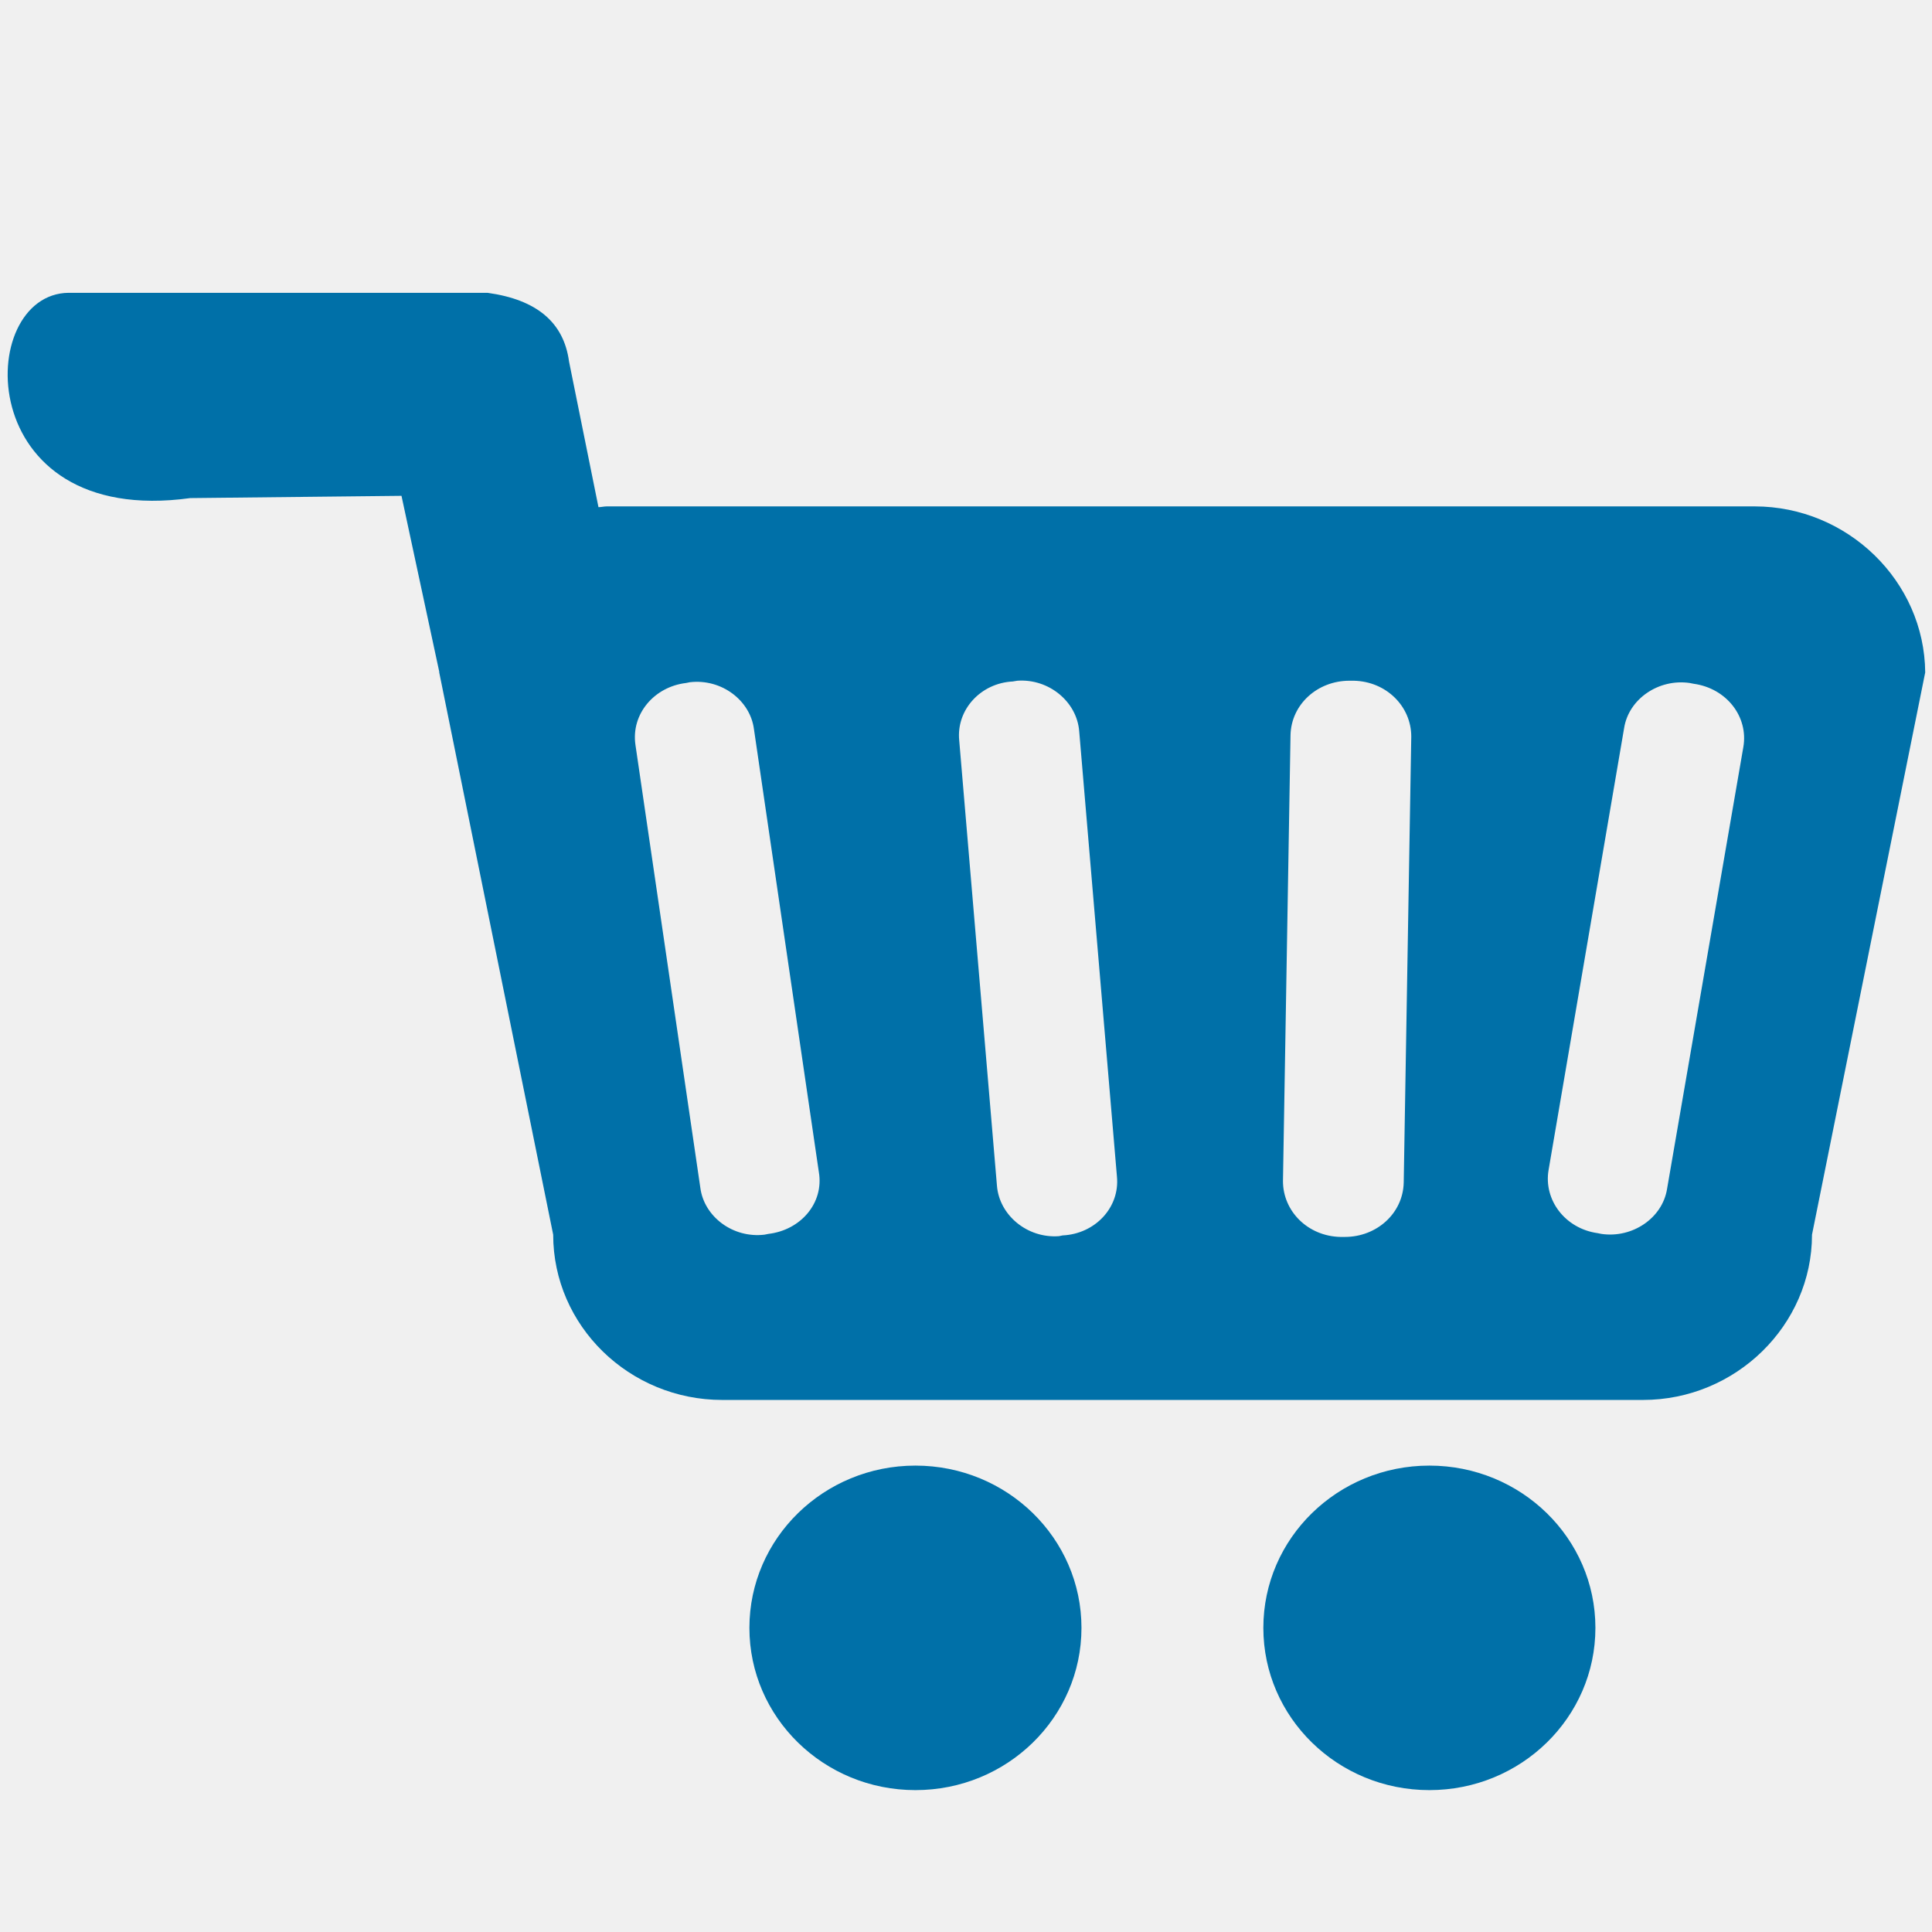
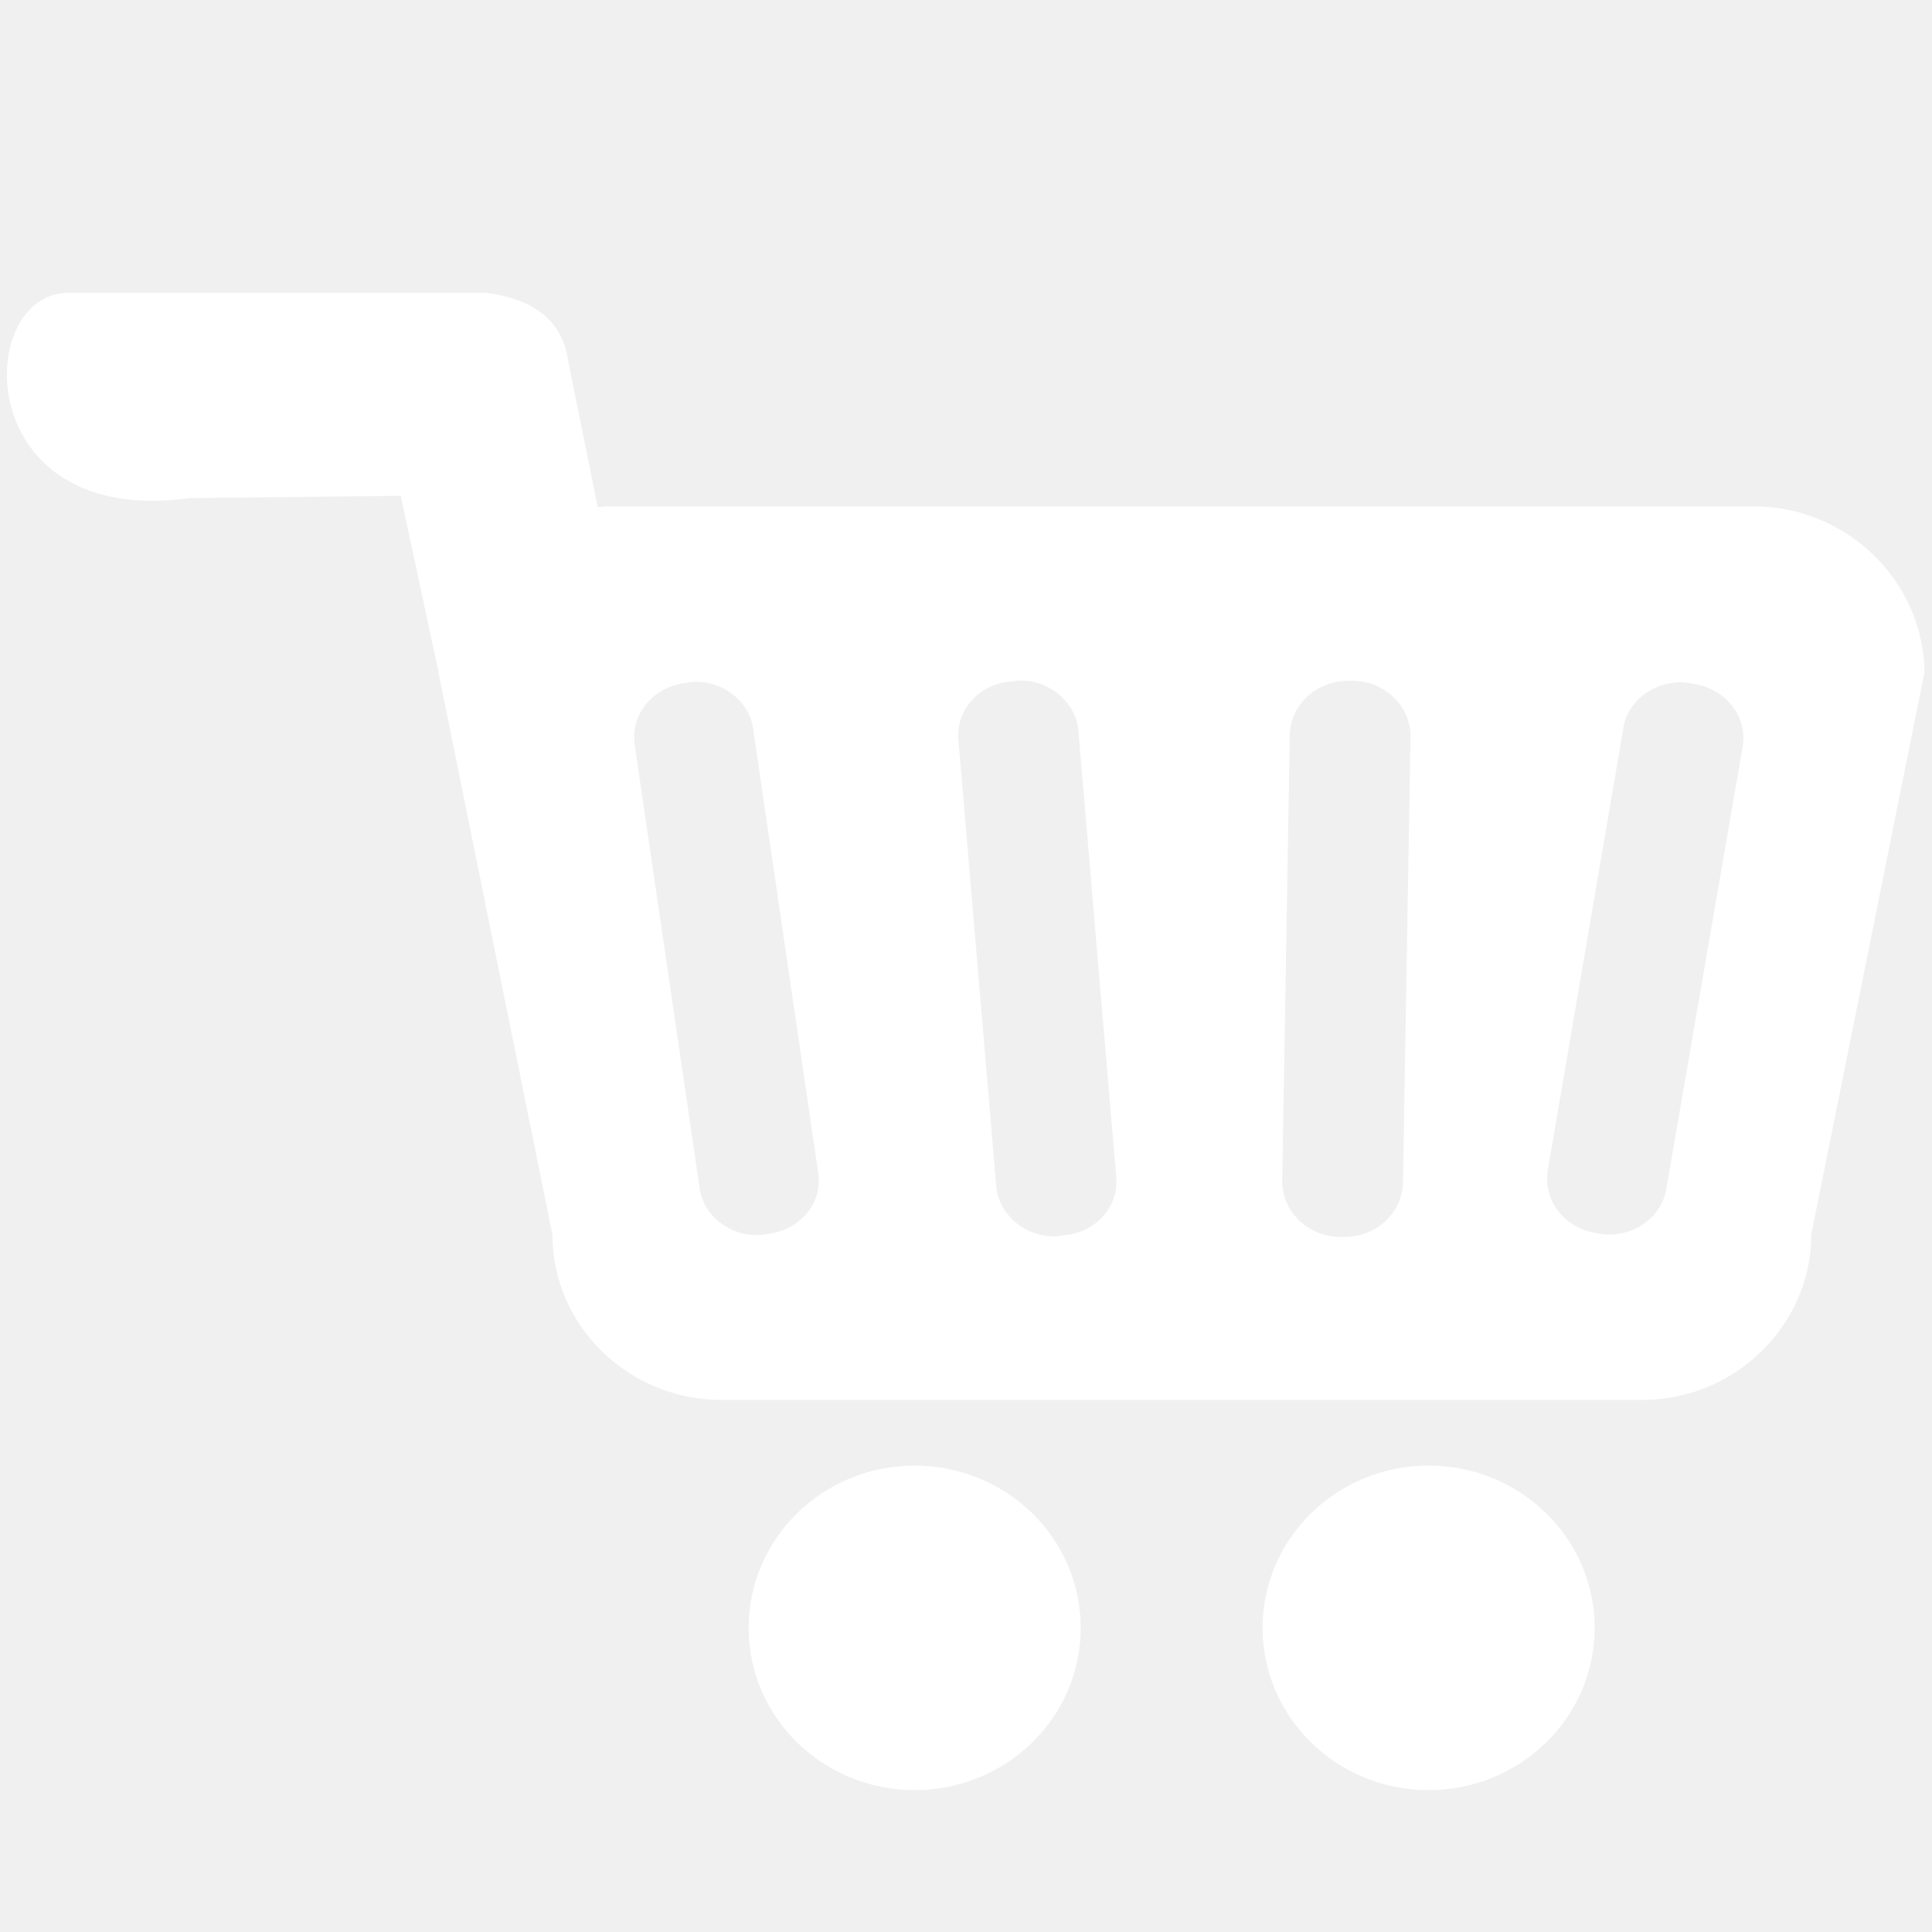
<svg xmlns="http://www.w3.org/2000/svg" version="1.1" id="Layer_1" x="0px" y="0px" viewBox="-298 -57 256 256" style="enable-background:new -298 -57 256 256;" xml:space="preserve">
  <style type="text/css">
- 	.st0{fill:#0070A8;}
+ 	.st0{fill:#FFFFFF;}
</style>
  <g>
-     <ellipse class="st0" cx="-176.7" cy="158.7" rx="22" ry="21.5" />
-     <ellipse class="st0" cx="-108.6" cy="158.7" rx="22" ry="21.5" />
-     <path class="st0" d="M-65.5,10.1h-152.1c-0.4,0-0.7,0.1-1.1,0.1l-3.9-19.3c-0.7-5.2-4.3-8.2-10.8-9.1h-55.5   C-301.4-18.1-301.8,13-272.8,9l28-0.3l5,23.3v0.1l15.1,74.5c0,12.1,10.1,21.9,22.4,21.9h122c12.3,0,22.4-9.9,22.4-21.9l15-74.5   C-43,20-53.2,10.1-65.5,10.1z M-196.2,106.5l-0.5,0.1c-4.2,0.5-8-2.4-8.5-6.2l-8.6-58.7c-0.6-4.1,2.5-7.7,6.7-8.2l0.5-0.1   c4.2-0.5,8,2.4,8.5,6.2l8.6,58.7C-188.8,102.4-191.9,106-196.2,106.5z M-157.2,106.7l-0.5,0.1c-4.2,0.3-7.9-2.8-8.2-6.7l-5-59   c-0.4-4.1,2.9-7.6,7.1-7.8l0.6-0.1c4.2-0.3,7.9,2.8,8.2,6.7l5,59C-149.6,103-152.9,106.5-157.2,106.7z M-112,99.7   c-0.1,4.1-3.6,7.2-7.8,7.2h-0.6c-4.3-0.1-7.6-3.4-7.6-7.4l1-59.1c0.1-4.1,3.6-7.2,7.8-7.2h0.6c4.3,0.1,7.6,3.4,7.6,7.4L-112,99.7z    M-67,42l-10.1,58.5c-0.6,3.9-4.6,6.6-8.7,6l-0.5-0.1c-4.3-0.6-7.2-4.4-6.5-8.4l10-58.5c0.6-3.9,4.6-6.6,8.7-6l0.5,0.1   C-69.2,34.2-66.3,38-67,42z" />
+     <ellipse class="st0" cx="-176.8" cy="158.7" rx="22" ry="21.5" />
+     <ellipse class="st0" cx="-108.7" cy="158.7" rx="22" ry="21.5" />
+     <path class="st0" d="M-65.6,10.1h-152.1c-0.4,0-0.7,0.1-1.1,0.1l-3.9-19.3c-0.7-5.2-4.3-8.2-10.8-9.1H-289   C-301.5-18.1-301.9,13-272.9,9l28-0.3l5,23.3v0.1l15.1,74.5c0,12.1,10.1,21.9,22.4,21.9h122c12.3,0,22.4-9.9,22.4-21.9l15-74.5   C-43.1,20-53.3,10.1-65.6,10.1z M-196.3,106.5l-0.5,0.1c-4.2,0.5-8-2.4-8.5-6.2l-8.6-58.7c-0.6-4.1,2.5-7.7,6.7-8.2l0.5-0.1   c4.2-0.5,8,2.4,8.5,6.2l8.6,58.7C-188.9,102.4-192,106-196.3,106.5z M-157.3,106.7l-0.5,0.1c-4.2,0.3-7.9-2.8-8.2-6.7l-5-59   c-0.4-4.1,2.9-7.6,7.1-7.8l0.6-0.1c4.2-0.3,7.9,2.8,8.2,6.7l5,59C-149.7,103-153,106.5-157.3,106.7z M-112.1,99.7   c-0.1,4.1-3.6,7.2-7.8,7.2h-0.6c-4.3-0.1-7.6-3.4-7.6-7.4l1-59.1c0.1-4.1,3.6-7.2,7.8-7.2h0.6c4.3,0.1,7.6,3.4,7.6,7.4L-112.1,99.7   z M-67.1,42l-10.1,58.5c-0.6,3.9-4.6,6.6-8.7,6l-0.5-0.1c-4.3-0.6-7.2-4.4-6.5-8.4l10-58.5c0.6-3.9,4.6-6.6,8.7-6l0.5,0.1   C-69.3,34.2-66.4,38-67.1,42z" />
  </g>
</svg>
